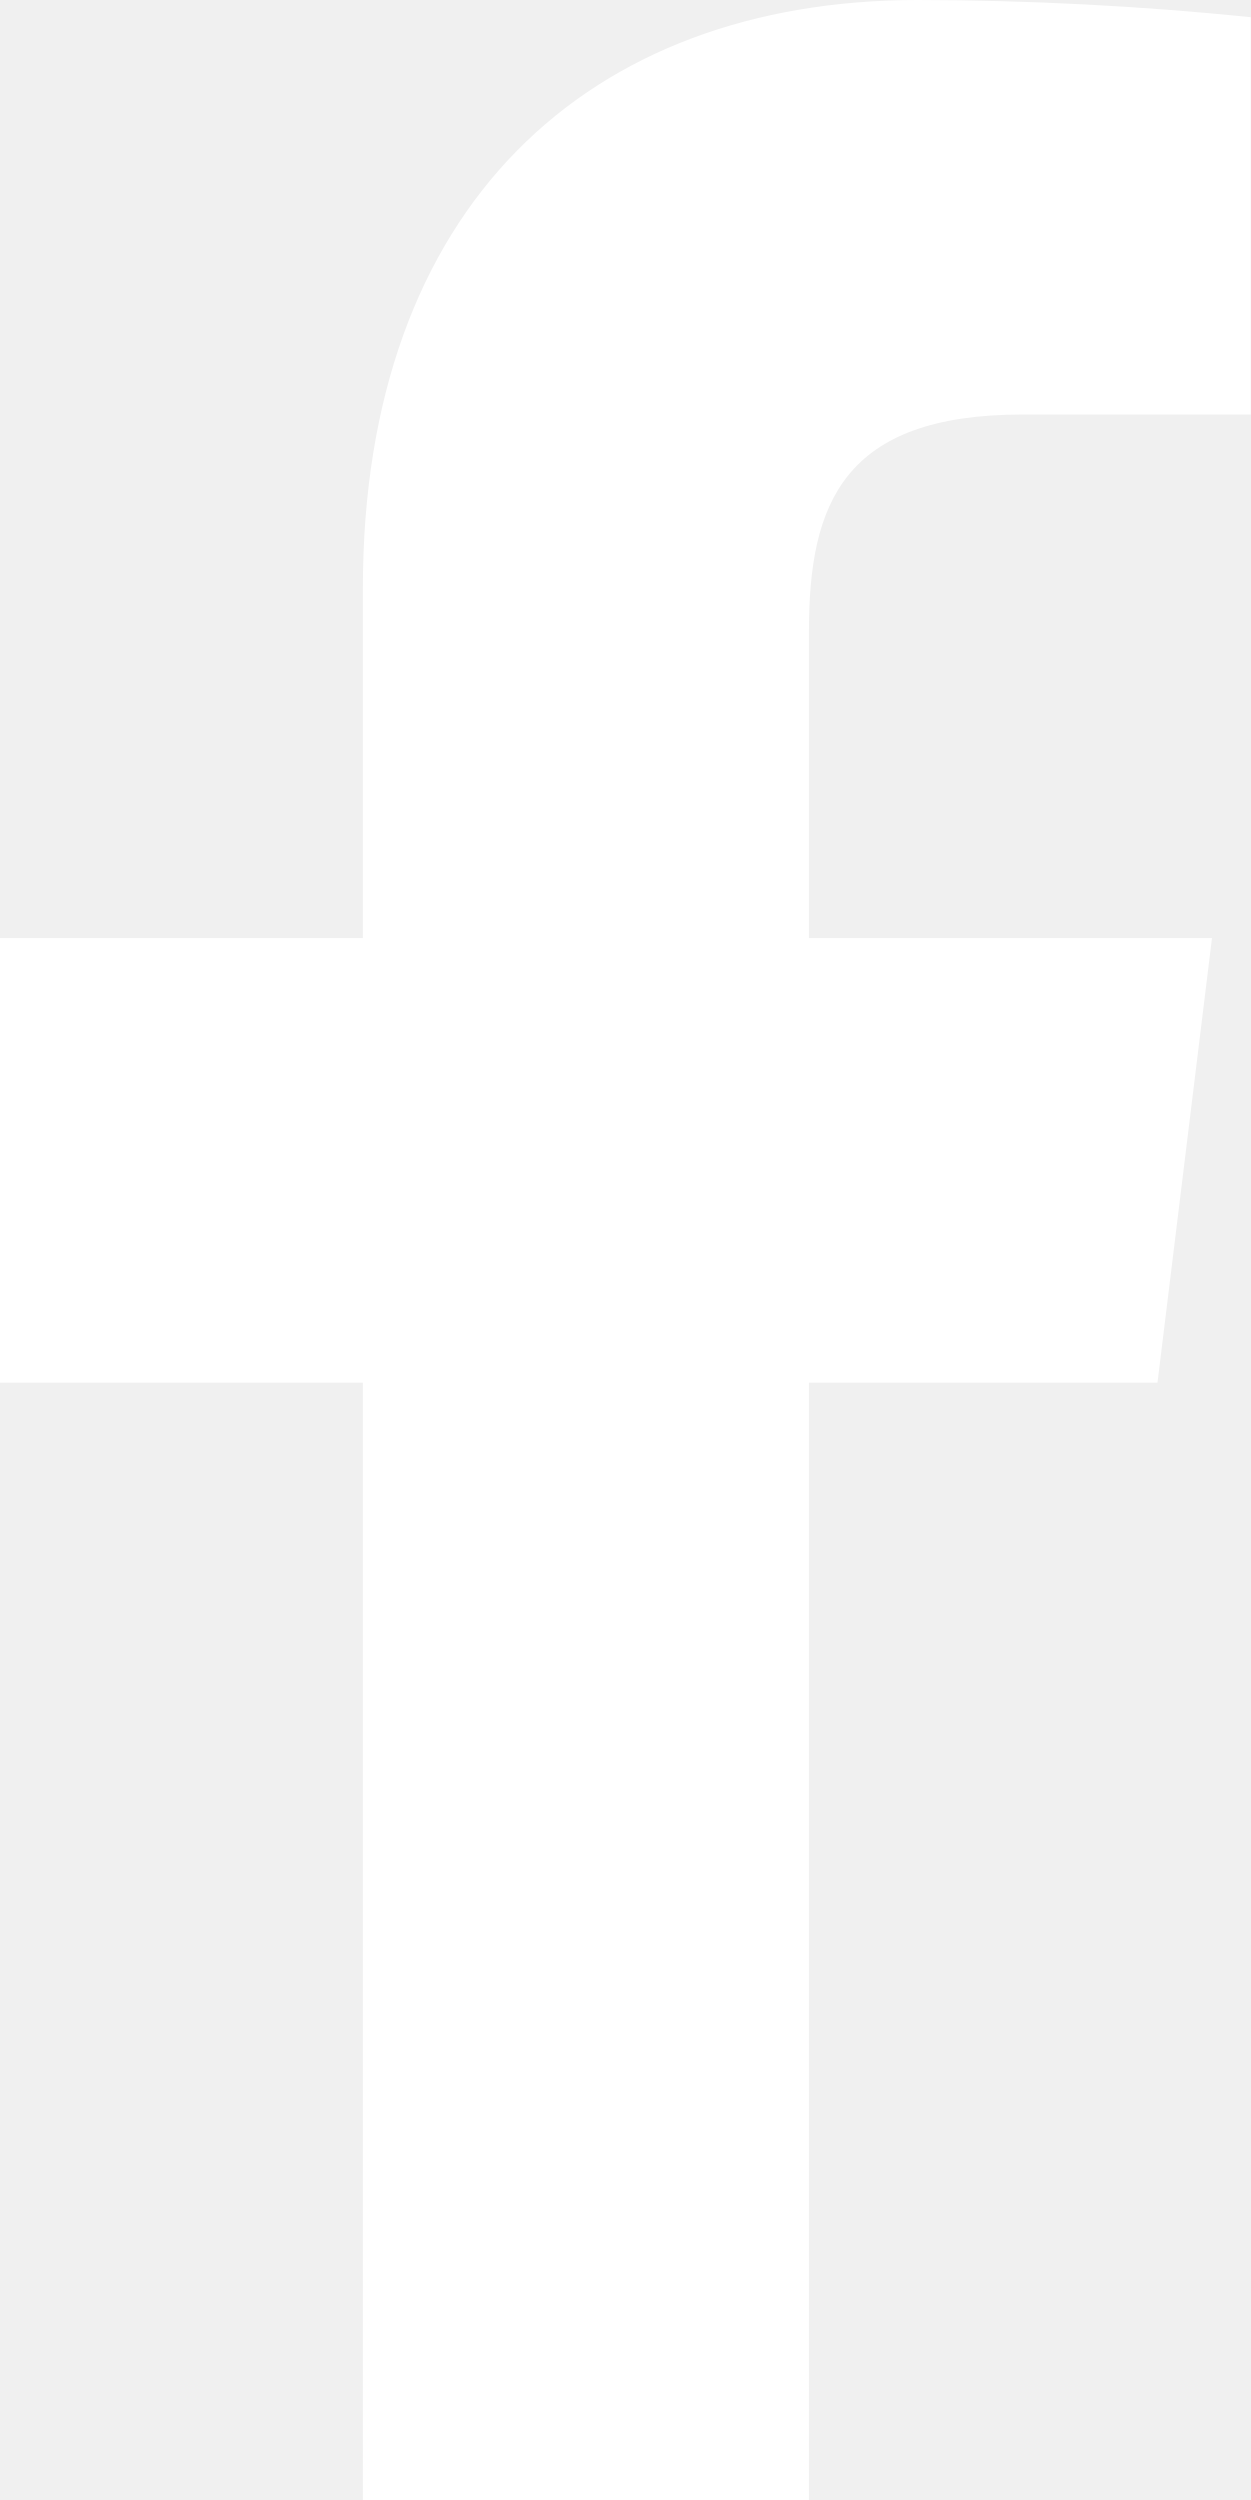
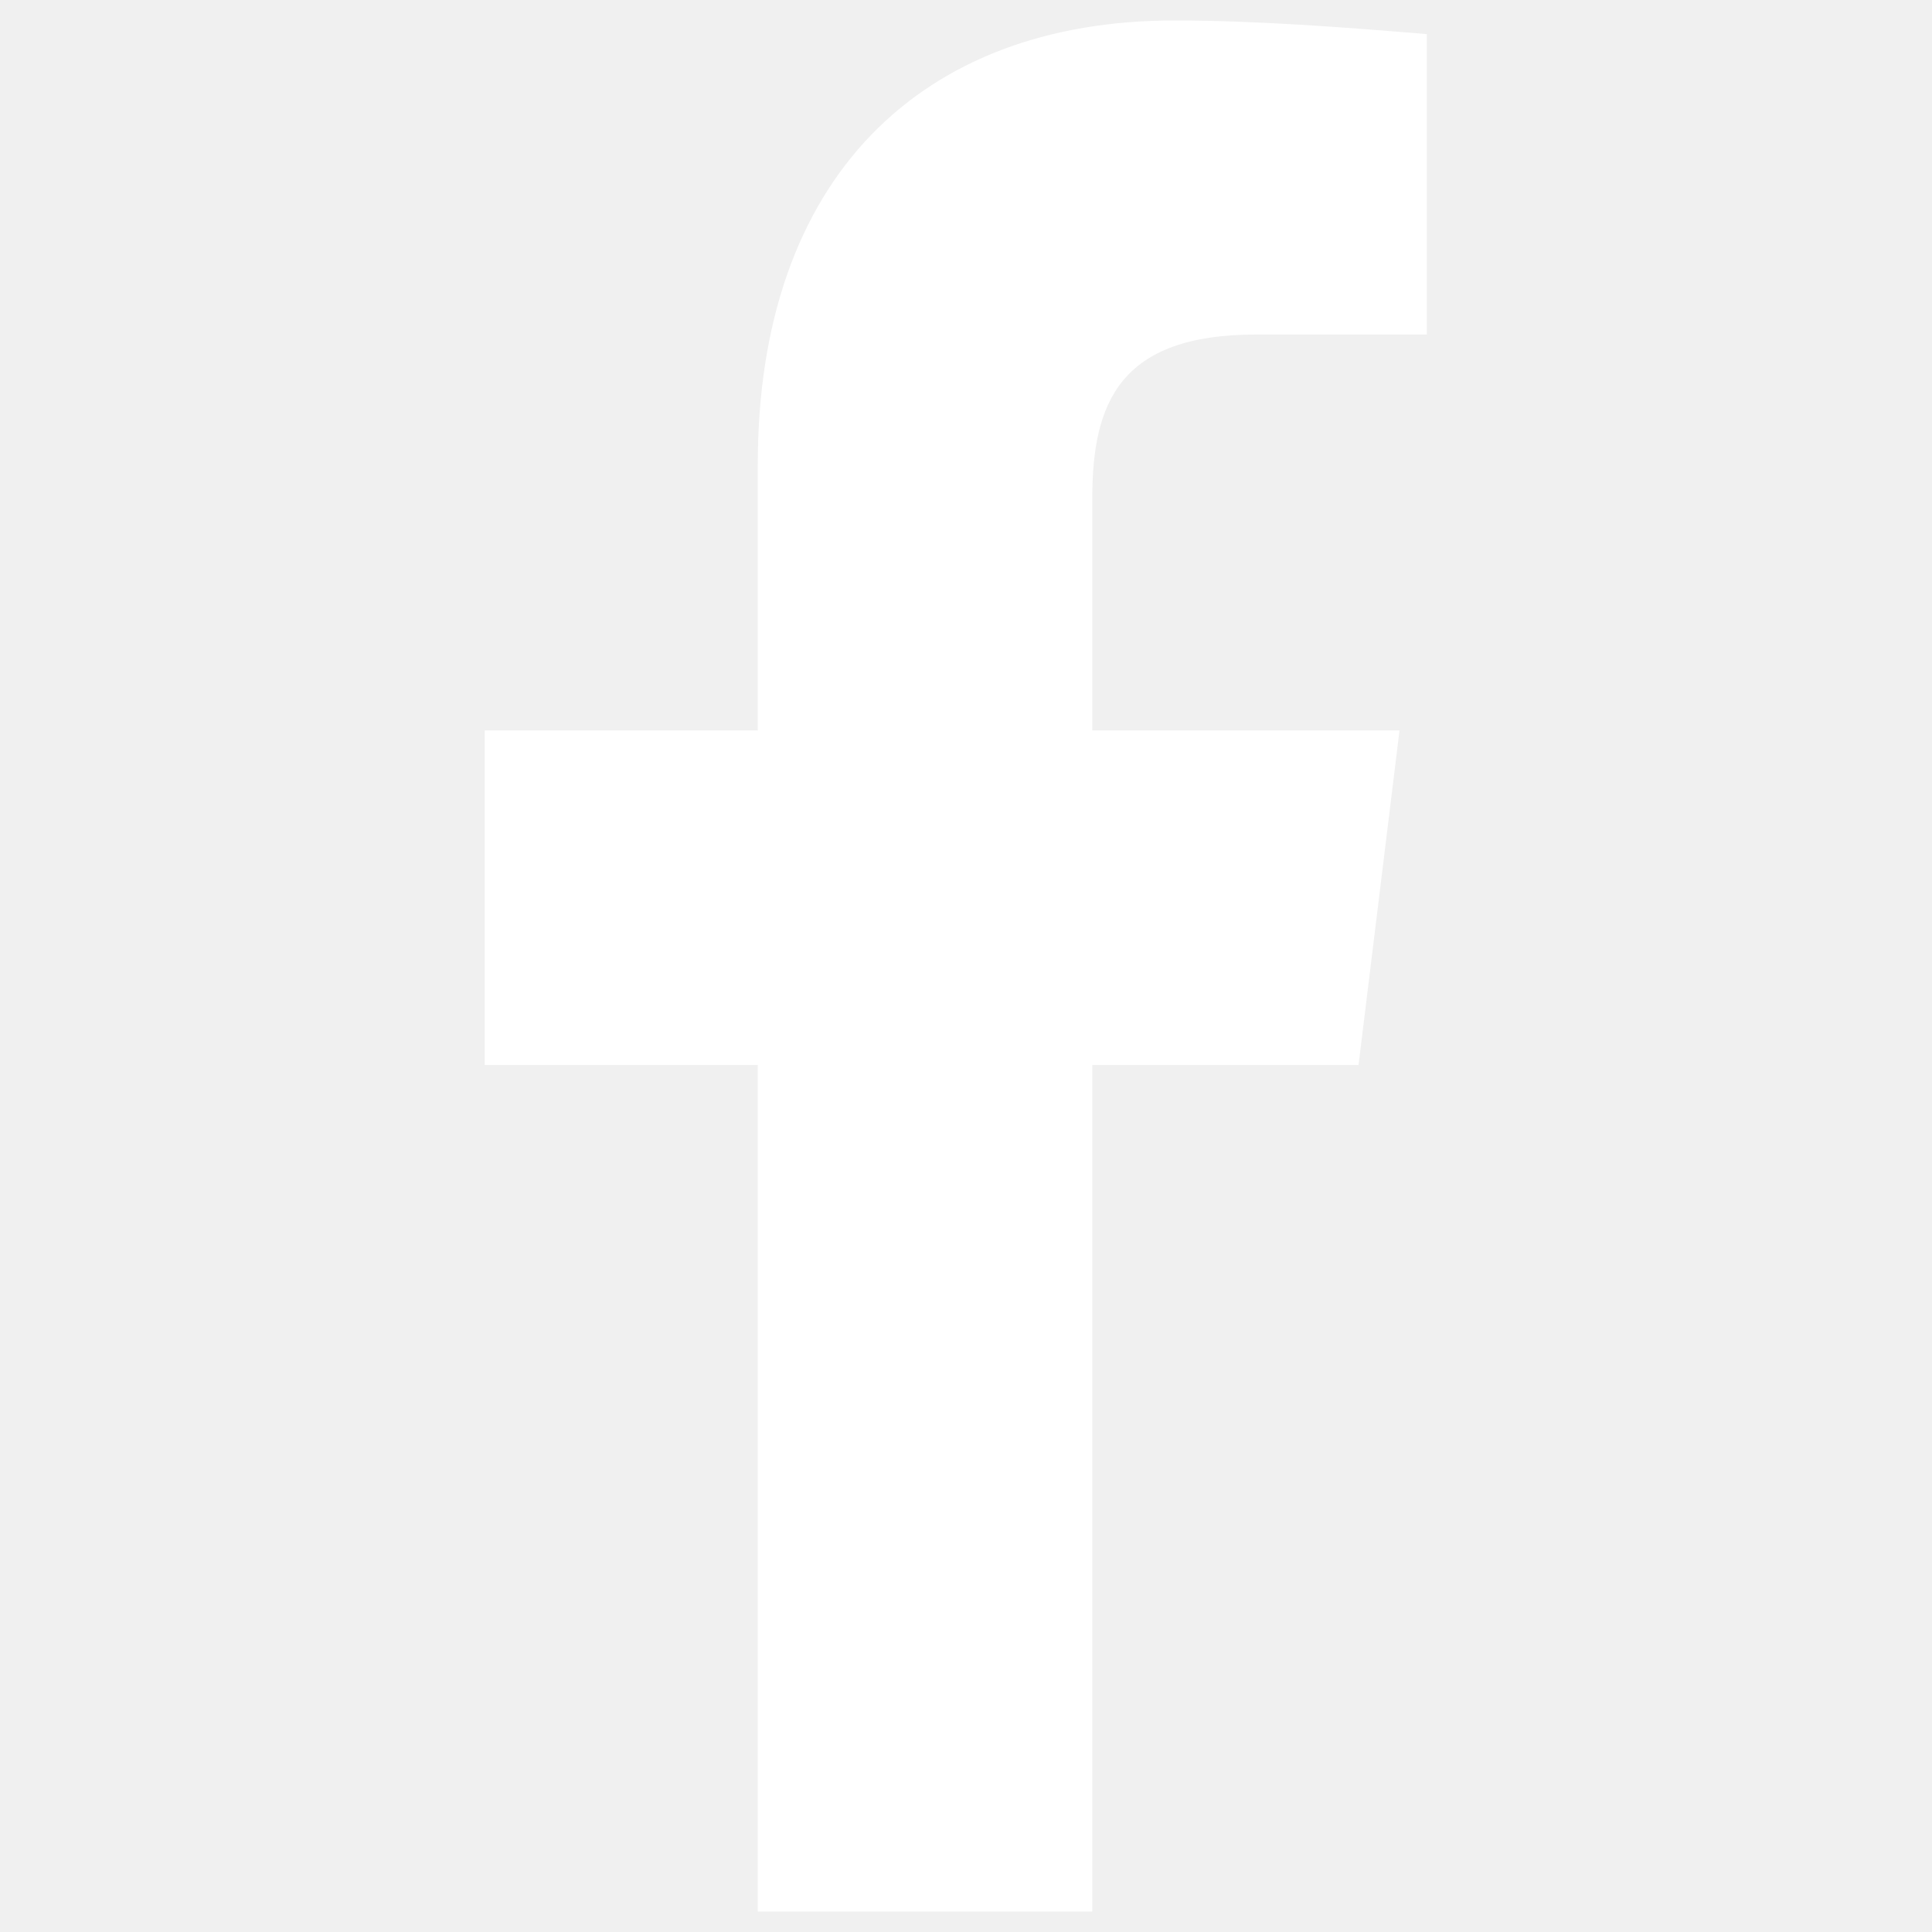
- <svg xmlns="http://www.w3.org/2000/svg" viewBox="0 0 8.72 17.43">
-   <defs>
-     <style>.cls-1{fill:#fff;}</style>
-   </defs>
-   <g id="Capa_2" data-name="Capa 2">
+ <svg xmlns="http://www.w3.org/2000/svg" version="1.1" id="Capa_1" x="0px" y="0px" viewBox="0 0 28.3 28.3" style="enable-background:new 0 0 28.3 28.3;" xml:space="preserve">
+   <style type="text/css">
+ 	.st0{fill:#FFFFFF;}
+ </style>
+   <g id="Capa_2_1_">
    <g id="Web">
-       <g id="_01_Index" data-name="01 Index">
+       <g id="_01_Index">
        <g id="Footer">
-           <g id="iconos_redes_sociales" data-name="iconos redes sociales">
-             <path id="Facebook_icon" data-name="Facebook icon" class="cls-1" d="M7.13,2.89H8.72V.12A23.16,23.16,0,0,0,6.4,0C4.1,0,2.53,1.44,2.53,4.1V6.54H0v3.1H2.53v7.79H5.64V9.64H8.07l.38-3.1H5.64V4.4c0-.89.24-1.51,1.49-1.51Z" />
+           <g id="iconos_redes_sociales">
+             <path id="Facebook_icon" class="st0" d="M18.4,4.9h2.5V0.5c-1.2-0.1-2.5-0.2-3.7-0.2c-3.7,0-6.1,2.3-6.1,6.5v3.9h-4v4.9h4V28       H16V15.6h3.9l0.6-4.9H16V7.3C16,5.9,16.4,4.9,18.4,4.9z" />
          </g>
        </g>
      </g>
    </g>
  </g>
</svg>
